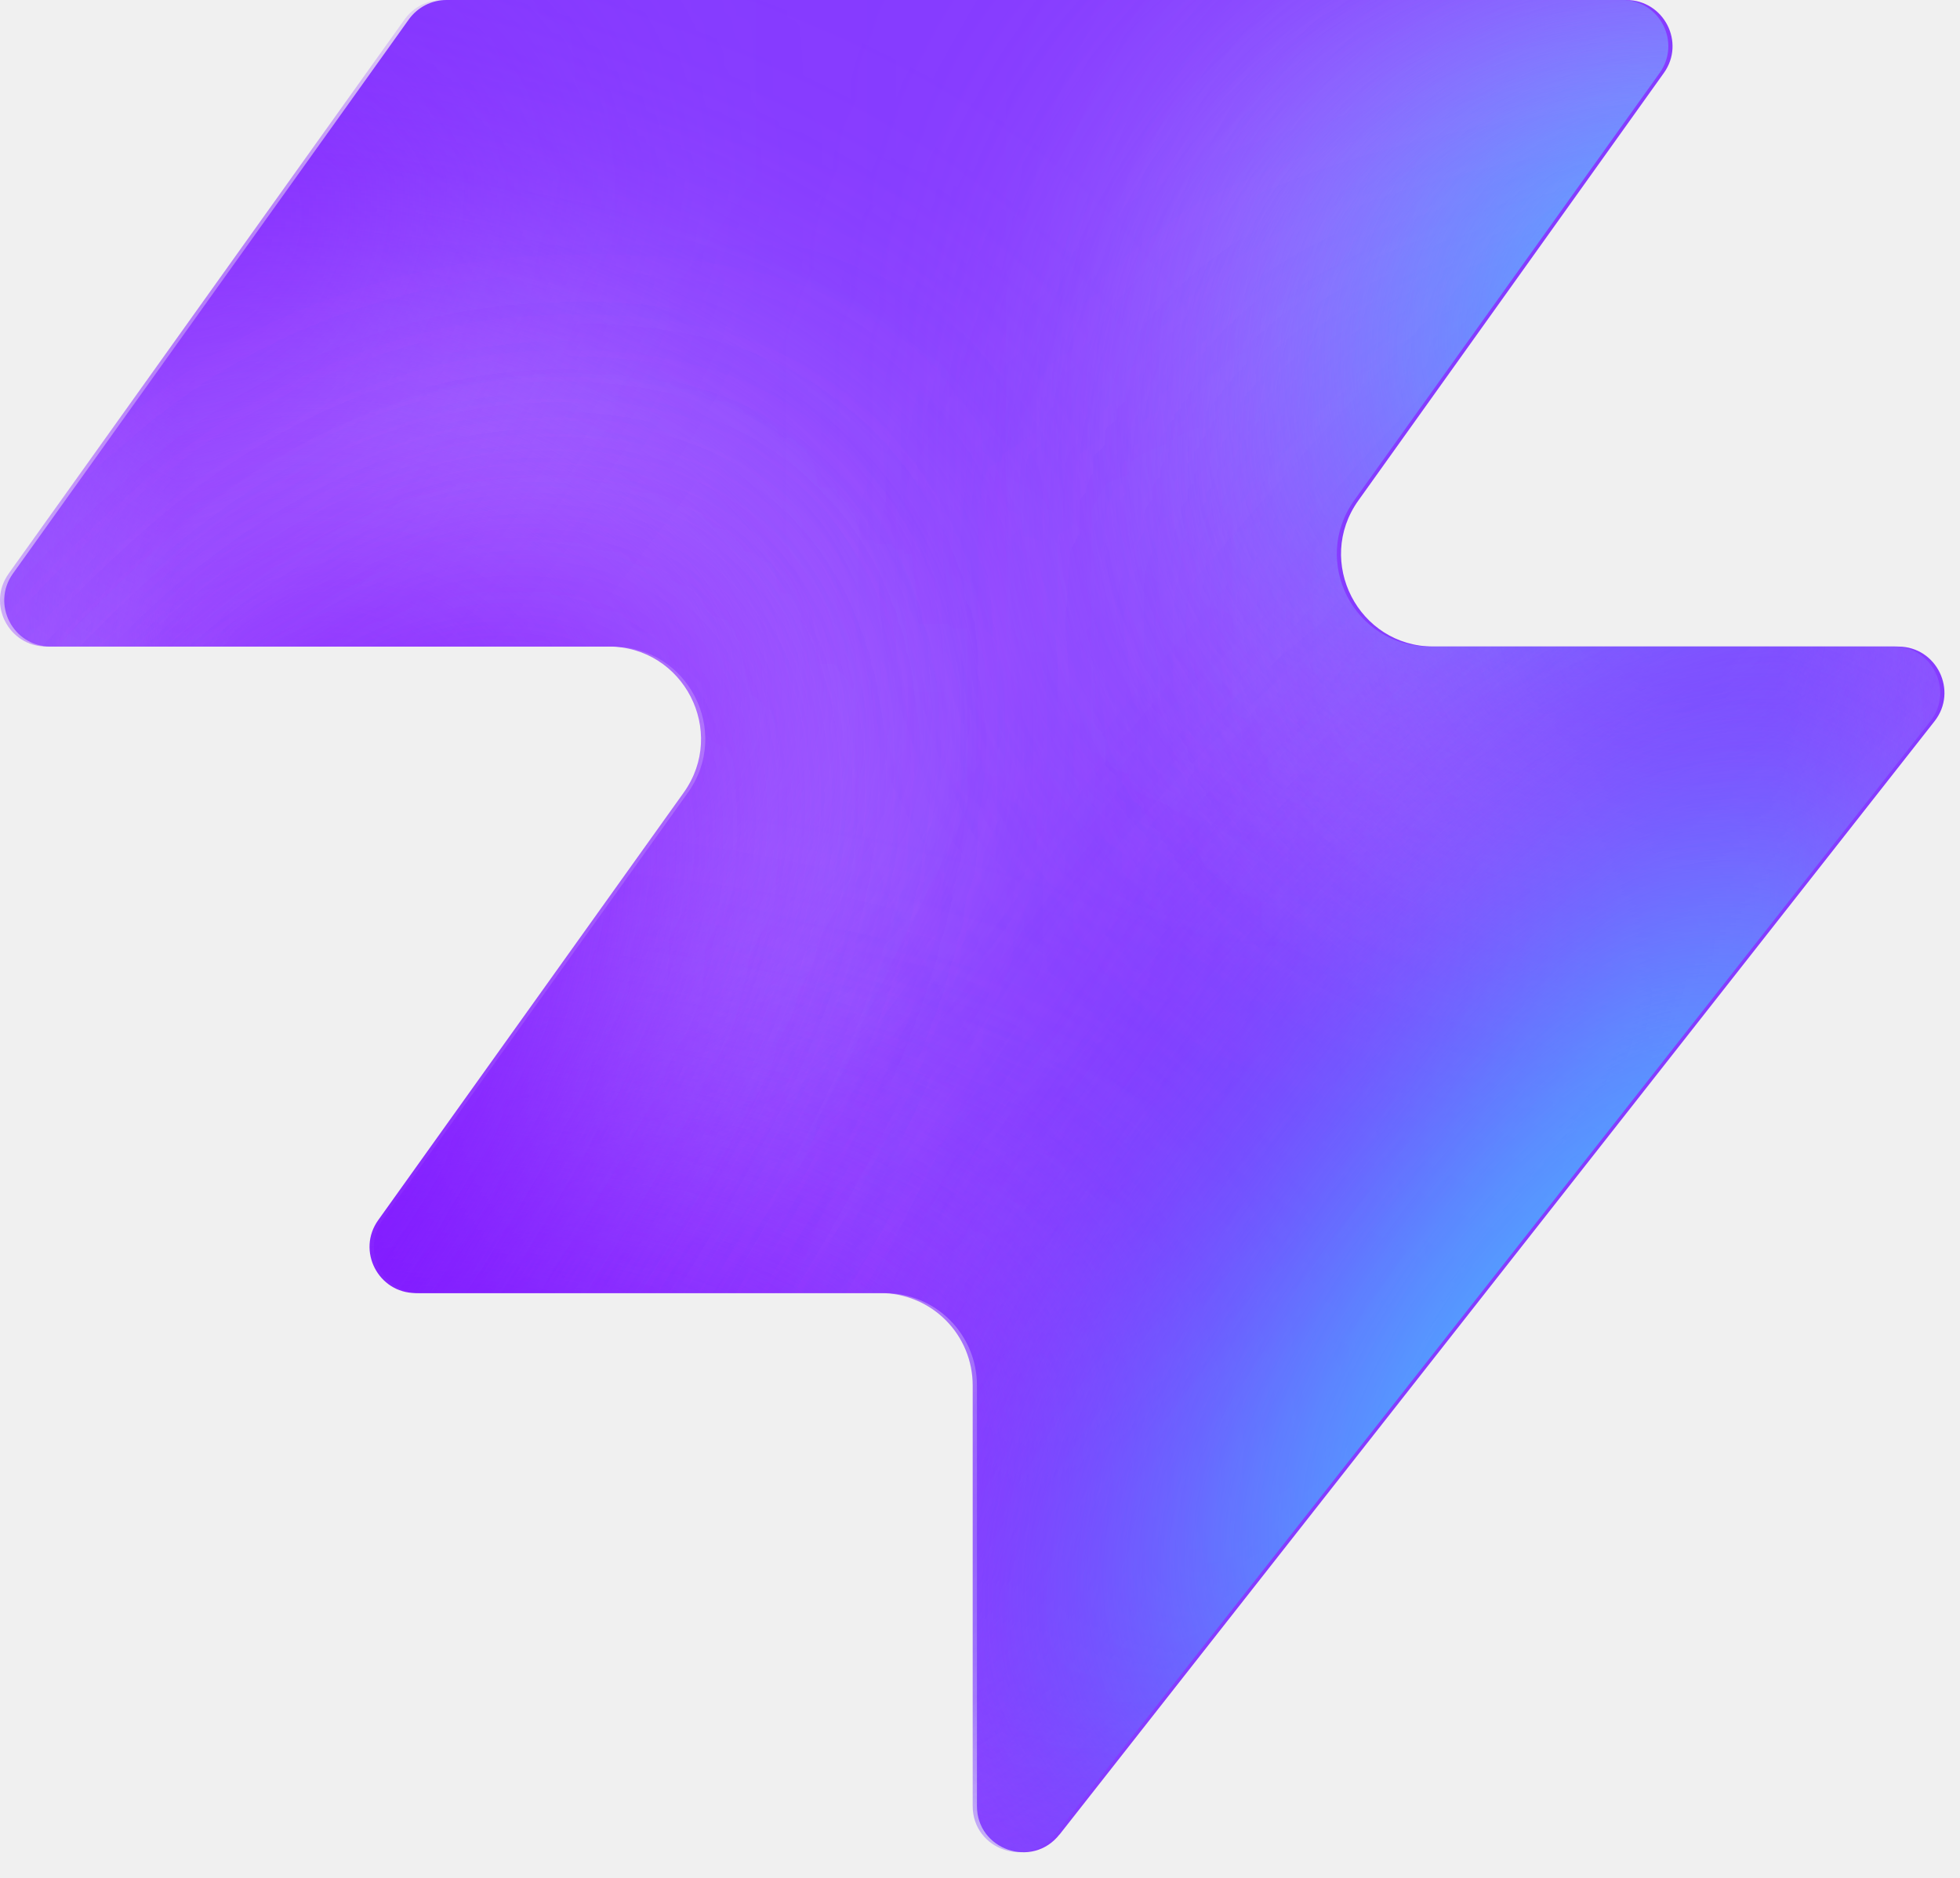
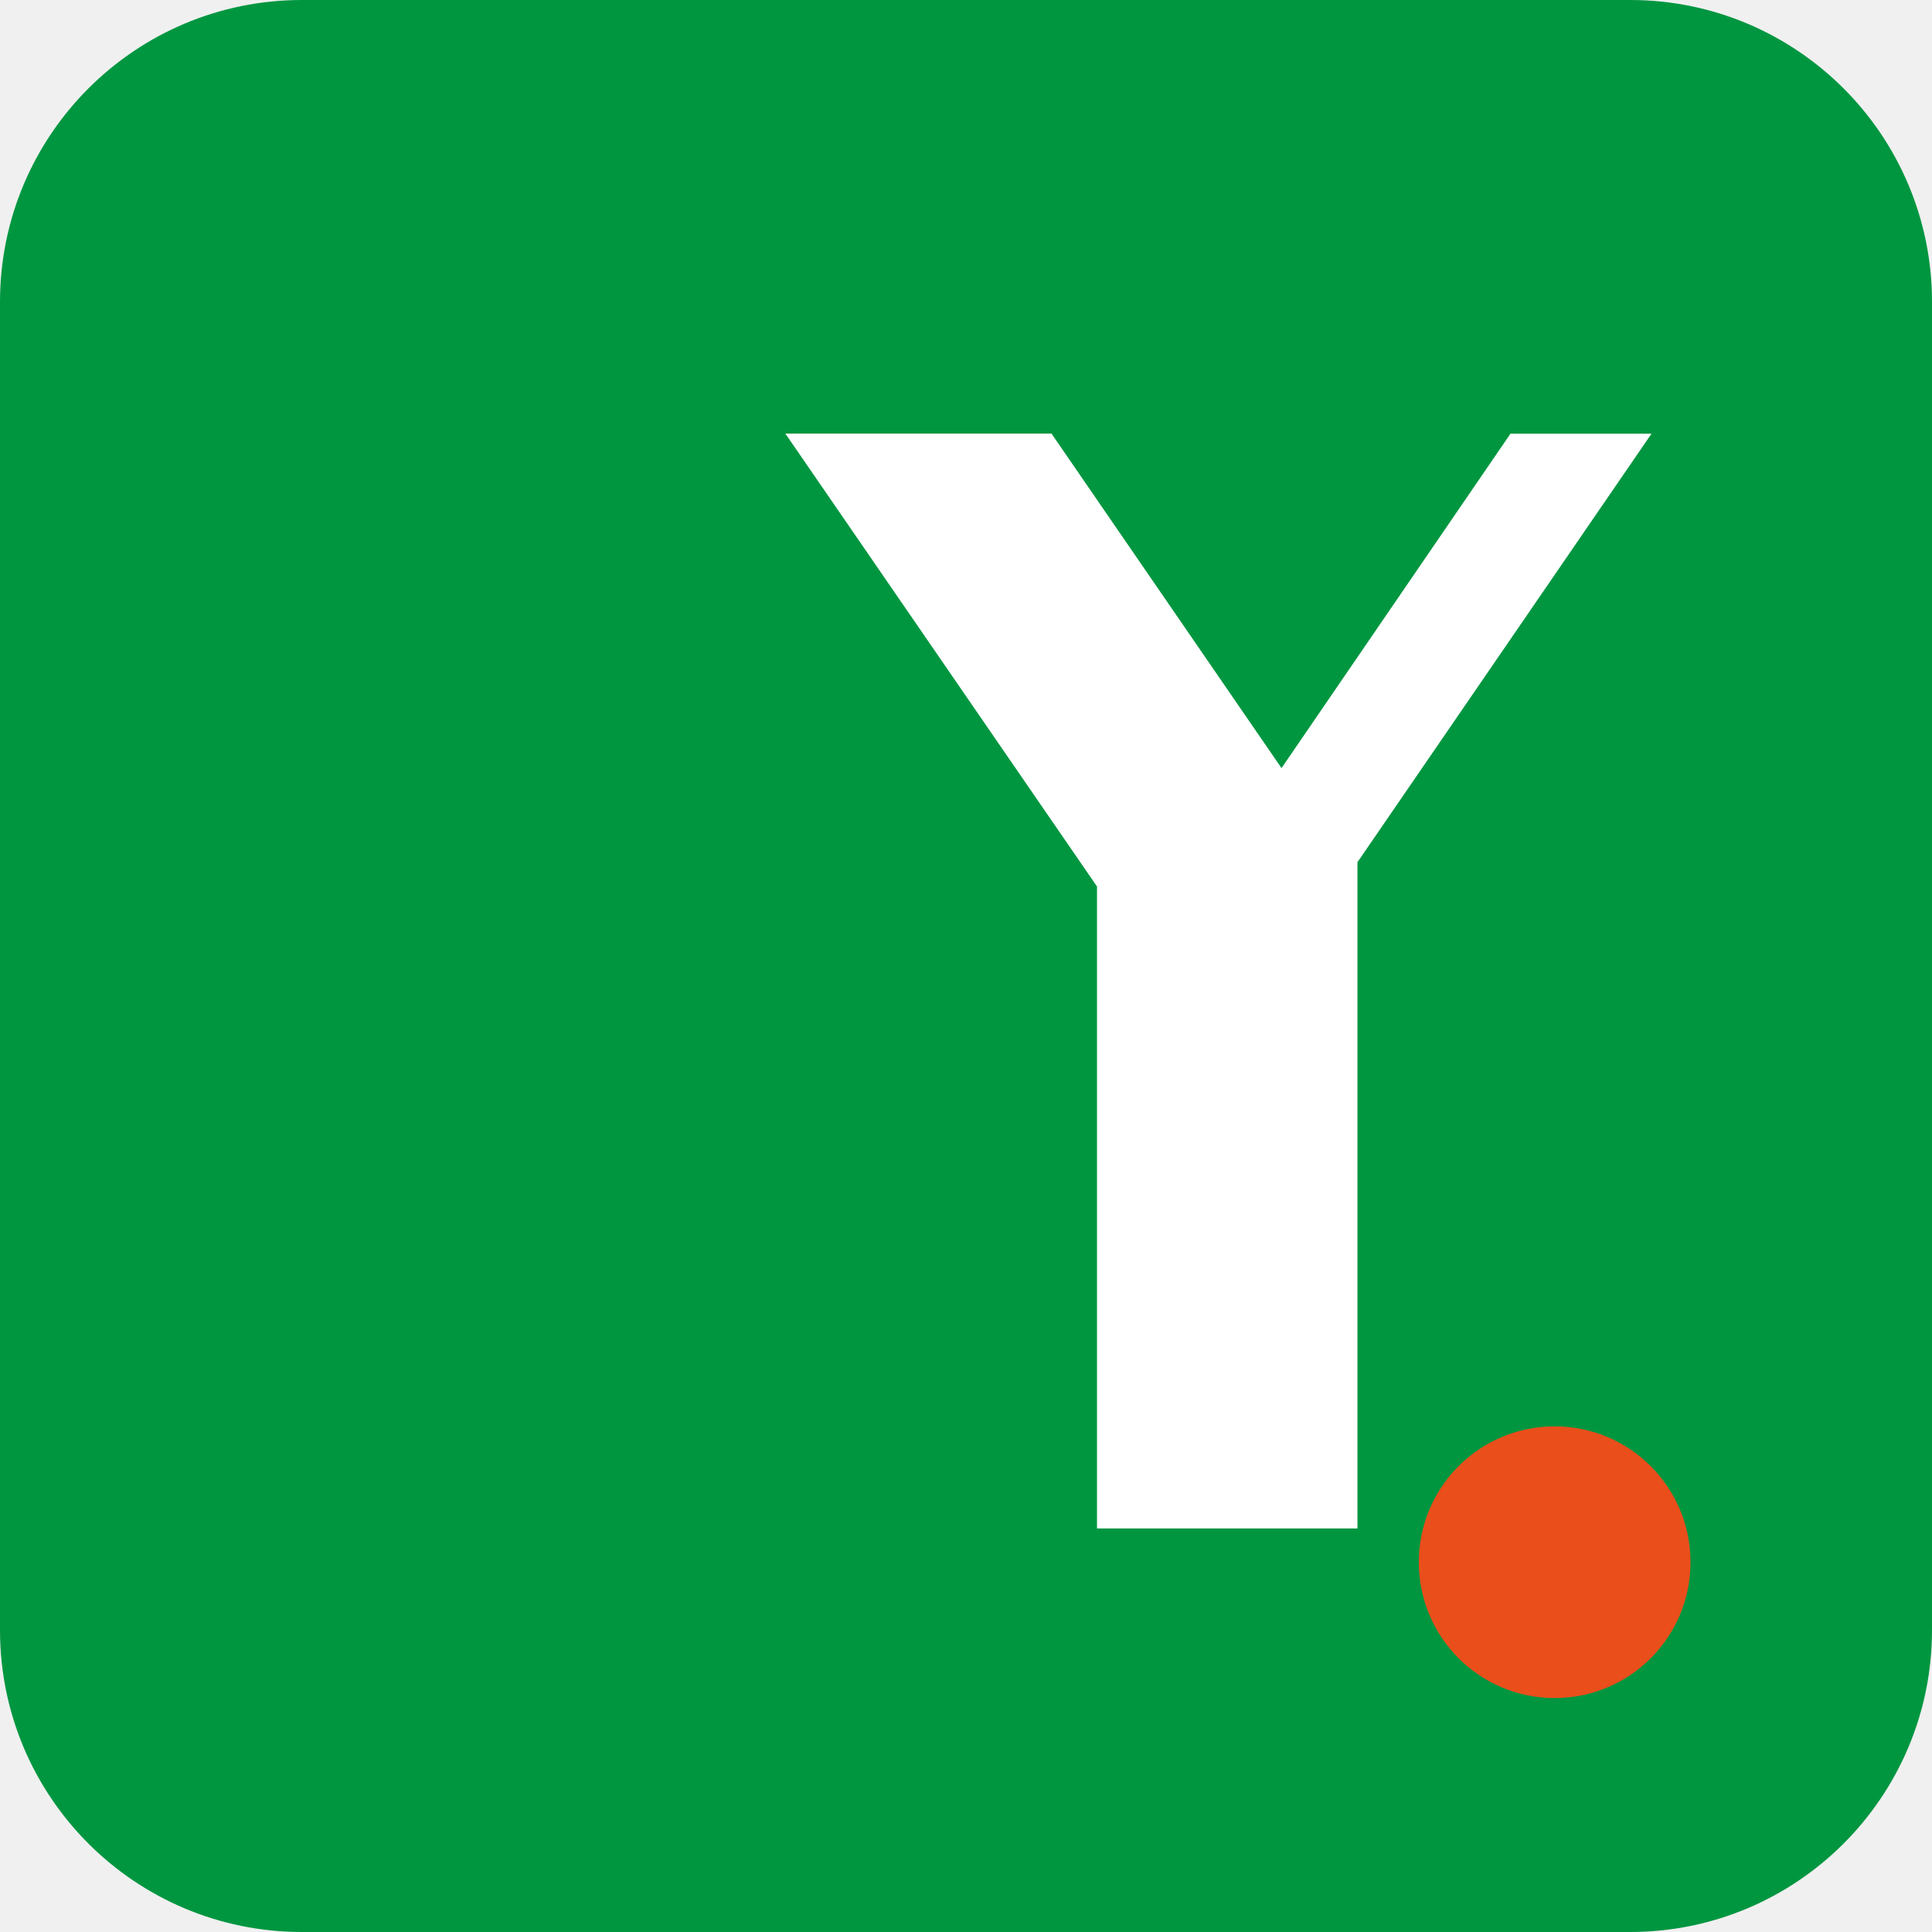
- <svg xmlns="http://www.w3.org/2000/svg" width="48" height="46" fill="none" viewBox="0 0 48 46">
-   <path fill="#863bff" d="M25.946 44.938c-.664.845-2.021.375-2.021-.698V33.937a2.26 2.26 0 0 0-2.262-2.262H10.287c-.92 0-1.456-1.04-.92-1.788l7.48-10.471c1.07-1.497 0-3.578-1.842-3.578H1.237c-.92 0-1.456-1.04-.92-1.788L10.013.474c.214-.297.556-.474.92-.474h28.894c.92 0 1.456 1.04.92 1.788l-7.48 10.471c-1.07 1.498 0 3.579 1.842 3.579h11.377c.943 0 1.473 1.088.89 1.83L25.947 44.94z" style="fill:#863bff;fill:color(display-p3 .525 .23 1);fill-opacity:1" />
-   <mask id="a" width="48" height="46" x="0" y="0" maskUnits="userSpaceOnUse" style="mask-type:alpha">
-     <path fill="#000" d="M25.842 44.938c-.664.844-2.021.375-2.021-.698V33.937a2.26 2.26 0 0 0-2.262-2.262H10.183c-.92 0-1.456-1.04-.92-1.788l7.48-10.471c1.07-1.498 0-3.579-1.842-3.579H1.133c-.92 0-1.456-1.04-.92-1.787L9.91.473c.214-.297.556-.474.92-.474h28.894c.92 0 1.456 1.04.92 1.788l-7.48 10.471c-1.07 1.498 0 3.578 1.842 3.578h11.377c.943 0 1.473 1.088.89 1.832L25.843 44.94z" style="fill:#000;fill-opacity:1" />
-   </mask>
-   <g mask="url(#a)">
-     <g filter="url(#b)">
-       <ellipse cx="5.508" cy="14.704" fill="#ede6ff" rx="5.508" ry="14.704" style="fill:#ede6ff;fill:color(display-p3 .927 .903 1);fill-opacity:1" transform="matrix(.00324 1 1 -.00324 -4.47 31.516)" />
-     </g>
-     <g filter="url(#c)">
-       <ellipse cx="10.399" cy="29.851" fill="#ede6ff" rx="10.399" ry="29.851" style="fill:#ede6ff;fill:color(display-p3 .927 .903 1);fill-opacity:1" transform="matrix(.00324 1 1 -.00324 -39.328 7.883)" />
-     </g>
-     <g filter="url(#d)">
-       <ellipse cx="5.508" cy="30.487" fill="#7e14ff" rx="5.508" ry="30.487" style="fill:#7e14ff;fill:color(display-p3 .492 .077 1);fill-opacity:1" transform="rotate(89.814 -25.913 -14.639)scale(1 -1)" />
-     </g>
-     <g filter="url(#e)">
-       <ellipse cx="5.508" cy="30.599" fill="#7e14ff" rx="5.508" ry="30.599" style="fill:#7e14ff;fill:color(display-p3 .492 .077 1);fill-opacity:1" transform="rotate(89.814 -32.644 -3.334)scale(1 -1)" />
-     </g>
-     <g filter="url(#f)">
-       <ellipse cx="5.508" cy="30.599" fill="#7e14ff" rx="5.508" ry="30.599" style="fill:#7e14ff;fill:color(display-p3 .492 .077 1);fill-opacity:1" transform="matrix(.00324 1 1 -.00324 -34.34 30.47)" />
-     </g>
-     <g filter="url(#g)">
-       <ellipse cx="14.072" cy="22.078" fill="#ede6ff" rx="14.072" ry="22.078" style="fill:#ede6ff;fill:color(display-p3 .927 .903 1);fill-opacity:1" transform="rotate(93.35 24.506 48.493)scale(-1 1)" />
-     </g>
-     <g filter="url(#h)">
-       <ellipse cx="3.47" cy="21.501" fill="#7e14ff" rx="3.47" ry="21.501" style="fill:#7e14ff;fill:color(display-p3 .492 .077 1);fill-opacity:1" transform="rotate(89.009 28.708 47.59)scale(-1 1)" />
-     </g>
-     <g filter="url(#i)">
-       <ellipse cx="3.47" cy="21.501" fill="#7e14ff" rx="3.47" ry="21.501" style="fill:#7e14ff;fill:color(display-p3 .492 .077 1);fill-opacity:1" transform="rotate(89.009 28.708 47.59)scale(-1 1)" />
-     </g>
-     <g filter="url(#j)">
-       <ellipse cx=".387" cy="8.972" fill="#7e14ff" rx="4.407" ry="29.108" style="fill:#7e14ff;fill:color(display-p3 .492 .077 1);fill-opacity:1" transform="rotate(39.51 .387 8.972)" />
-     </g>
-     <g filter="url(#k)">
-       <ellipse cx="47.523" cy="-6.092" fill="#7e14ff" rx="4.407" ry="29.108" style="fill:#7e14ff;fill:color(display-p3 .492 .077 1);fill-opacity:1" transform="rotate(37.892 47.523 -6.092)" />
-     </g>
-     <g filter="url(#l)">
-       <ellipse cx="41.412" cy="6.333" fill="#47bfff" rx="5.971" ry="9.665" style="fill:#47bfff;fill:color(display-p3 .28 .748 1);fill-opacity:1" transform="rotate(37.892 41.412 6.333)" />
-     </g>
-     <g filter="url(#m)">
-       <ellipse cx="-1.879" cy="38.332" fill="#7e14ff" rx="4.407" ry="29.108" style="fill:#7e14ff;fill:color(display-p3 .492 .077 1);fill-opacity:1" transform="rotate(37.892 -1.88 38.332)" />
-     </g>
-     <g filter="url(#n)">
-       <ellipse cx="-1.879" cy="38.332" fill="#7e14ff" rx="4.407" ry="29.108" style="fill:#7e14ff;fill:color(display-p3 .492 .077 1);fill-opacity:1" transform="rotate(37.892 -1.88 38.332)" />
-     </g>
-     <g filter="url(#o)">
-       <ellipse cx="35.651" cy="29.907" fill="#7e14ff" rx="4.407" ry="29.108" style="fill:#7e14ff;fill:color(display-p3 .492 .077 1);fill-opacity:1" transform="rotate(37.892 35.651 29.907)" />
-     </g>
-     <g filter="url(#p)">
-       <ellipse cx="38.418" cy="32.4" fill="#47bfff" rx="5.971" ry="15.297" style="fill:#47bfff;fill:color(display-p3 .28 .748 1);fill-opacity:1" transform="rotate(37.892 38.418 32.4)" />
-     </g>
+ <svg xmlns="http://www.w3.org/2000/svg" viewBox="0 0 256 256" shape-rendering="geometricPrecision">
+   <rect fill="#009640" x="0" y="0" width="256" height="256" rx="40" ry="40" />
+   <g transform="translate(-23 -36) scale(1.45)">
+     <path fill="#fff" d="M153.9,64.45l-20.93,30.57-21.02-30.57h-24.32l28.48,41.39v58.66h23.8v-60.88l26.87-39.16h-12.87Z" />
  </g>
-   <defs>
-     <filter id="b" width="60.045" height="41.654" x="-19.77" y="16.149" color-interpolation-filters="sRGB" filterUnits="userSpaceOnUse">
-       <feFlood flood-opacity="0" result="BackgroundImageFix" />
-       <feBlend in="SourceGraphic" in2="BackgroundImageFix" result="shape" />
-       <feGaussianBlur result="effect1_foregroundBlur_2002_17158" stdDeviation="7.659" />
-     </filter>
-     <filter id="c" width="90.34" height="51.437" x="-54.613" y="-7.533" color-interpolation-filters="sRGB" filterUnits="userSpaceOnUse">
-       <feFlood flood-opacity="0" result="BackgroundImageFix" />
-       <feBlend in="SourceGraphic" in2="BackgroundImageFix" result="shape" />
-       <feGaussianBlur result="effect1_foregroundBlur_2002_17158" stdDeviation="7.659" />
-     </filter>
-     <filter id="d" width="79.355" height="29.4" x="-49.64" y="2.03" color-interpolation-filters="sRGB" filterUnits="userSpaceOnUse">
-       <feFlood flood-opacity="0" result="BackgroundImageFix" />
-       <feBlend in="SourceGraphic" in2="BackgroundImageFix" result="shape" />
-       <feGaussianBlur result="effect1_foregroundBlur_2002_17158" stdDeviation="4.596" />
-     </filter>
-     <filter id="e" width="79.579" height="29.4" x="-45.045" y="20.029" color-interpolation-filters="sRGB" filterUnits="userSpaceOnUse">
-       <feFlood flood-opacity="0" result="BackgroundImageFix" />
-       <feBlend in="SourceGraphic" in2="BackgroundImageFix" result="shape" />
-       <feGaussianBlur result="effect1_foregroundBlur_2002_17158" stdDeviation="4.596" />
-     </filter>
-     <filter id="f" width="79.579" height="29.4" x="-43.513" y="21.178" color-interpolation-filters="sRGB" filterUnits="userSpaceOnUse">
-       <feFlood flood-opacity="0" result="BackgroundImageFix" />
-       <feBlend in="SourceGraphic" in2="BackgroundImageFix" result="shape" />
-       <feGaussianBlur result="effect1_foregroundBlur_2002_17158" stdDeviation="4.596" />
-     </filter>
-     <filter id="g" width="74.749" height="58.852" x="15.756" y="-17.901" color-interpolation-filters="sRGB" filterUnits="userSpaceOnUse">
-       <feFlood flood-opacity="0" result="BackgroundImageFix" />
-       <feBlend in="SourceGraphic" in2="BackgroundImageFix" result="shape" />
-       <feGaussianBlur result="effect1_foregroundBlur_2002_17158" stdDeviation="7.659" />
-     </filter>
-     <filter id="h" width="61.377" height="25.362" x="23.548" y="2.284" color-interpolation-filters="sRGB" filterUnits="userSpaceOnUse">
-       <feFlood flood-opacity="0" result="BackgroundImageFix" />
-       <feBlend in="SourceGraphic" in2="BackgroundImageFix" result="shape" />
-       <feGaussianBlur result="effect1_foregroundBlur_2002_17158" stdDeviation="4.596" />
-     </filter>
-     <filter id="i" width="61.377" height="25.362" x="23.548" y="2.284" color-interpolation-filters="sRGB" filterUnits="userSpaceOnUse">
-       <feFlood flood-opacity="0" result="BackgroundImageFix" />
-       <feBlend in="SourceGraphic" in2="BackgroundImageFix" result="shape" />
-       <feGaussianBlur result="effect1_foregroundBlur_2002_17158" stdDeviation="4.596" />
-     </filter>
-     <filter id="j" width="56.045" height="63.649" x="-27.636" y="-22.853" color-interpolation-filters="sRGB" filterUnits="userSpaceOnUse">
-       <feFlood flood-opacity="0" result="BackgroundImageFix" />
-       <feBlend in="SourceGraphic" in2="BackgroundImageFix" result="shape" />
-       <feGaussianBlur result="effect1_foregroundBlur_2002_17158" stdDeviation="4.596" />
-     </filter>
-     <filter id="k" width="54.814" height="64.646" x="20.116" y="-38.415" color-interpolation-filters="sRGB" filterUnits="userSpaceOnUse">
-       <feFlood flood-opacity="0" result="BackgroundImageFix" />
-       <feBlend in="SourceGraphic" in2="BackgroundImageFix" result="shape" />
-       <feGaussianBlur result="effect1_foregroundBlur_2002_17158" stdDeviation="4.596" />
-     </filter>
-     <filter id="l" width="33.541" height="35.313" x="24.641" y="-11.323" color-interpolation-filters="sRGB" filterUnits="userSpaceOnUse">
-       <feFlood flood-opacity="0" result="BackgroundImageFix" />
-       <feBlend in="SourceGraphic" in2="BackgroundImageFix" result="shape" />
-       <feGaussianBlur result="effect1_foregroundBlur_2002_17158" stdDeviation="4.596" />
-     </filter>
-     <filter id="m" width="54.814" height="64.646" x="-29.286" y="6.009" color-interpolation-filters="sRGB" filterUnits="userSpaceOnUse">
-       <feFlood flood-opacity="0" result="BackgroundImageFix" />
-       <feBlend in="SourceGraphic" in2="BackgroundImageFix" result="shape" />
-       <feGaussianBlur result="effect1_foregroundBlur_2002_17158" stdDeviation="4.596" />
-     </filter>
-     <filter id="n" width="54.814" height="64.646" x="-29.286" y="6.009" color-interpolation-filters="sRGB" filterUnits="userSpaceOnUse">
-       <feFlood flood-opacity="0" result="BackgroundImageFix" />
-       <feBlend in="SourceGraphic" in2="BackgroundImageFix" result="shape" />
-       <feGaussianBlur result="effect1_foregroundBlur_2002_17158" stdDeviation="4.596" />
-     </filter>
-     <filter id="o" width="54.814" height="64.646" x="8.244" y="-2.416" color-interpolation-filters="sRGB" filterUnits="userSpaceOnUse">
-       <feFlood flood-opacity="0" result="BackgroundImageFix" />
-       <feBlend in="SourceGraphic" in2="BackgroundImageFix" result="shape" />
-       <feGaussianBlur result="effect1_foregroundBlur_2002_17158" stdDeviation="4.596" />
-     </filter>
-     <filter id="p" width="39.409" height="43.623" x="18.713" y="10.588" color-interpolation-filters="sRGB" filterUnits="userSpaceOnUse">
-       <feFlood flood-opacity="0" result="BackgroundImageFix" />
-       <feBlend in="SourceGraphic" in2="BackgroundImageFix" result="shape" />
-       <feGaussianBlur result="effect1_foregroundBlur_2002_17158" stdDeviation="4.596" />
-     </filter>
-   </defs>
+   <circle fill="#e94e1b" cx="206" cy="207" r="18" />
</svg>
